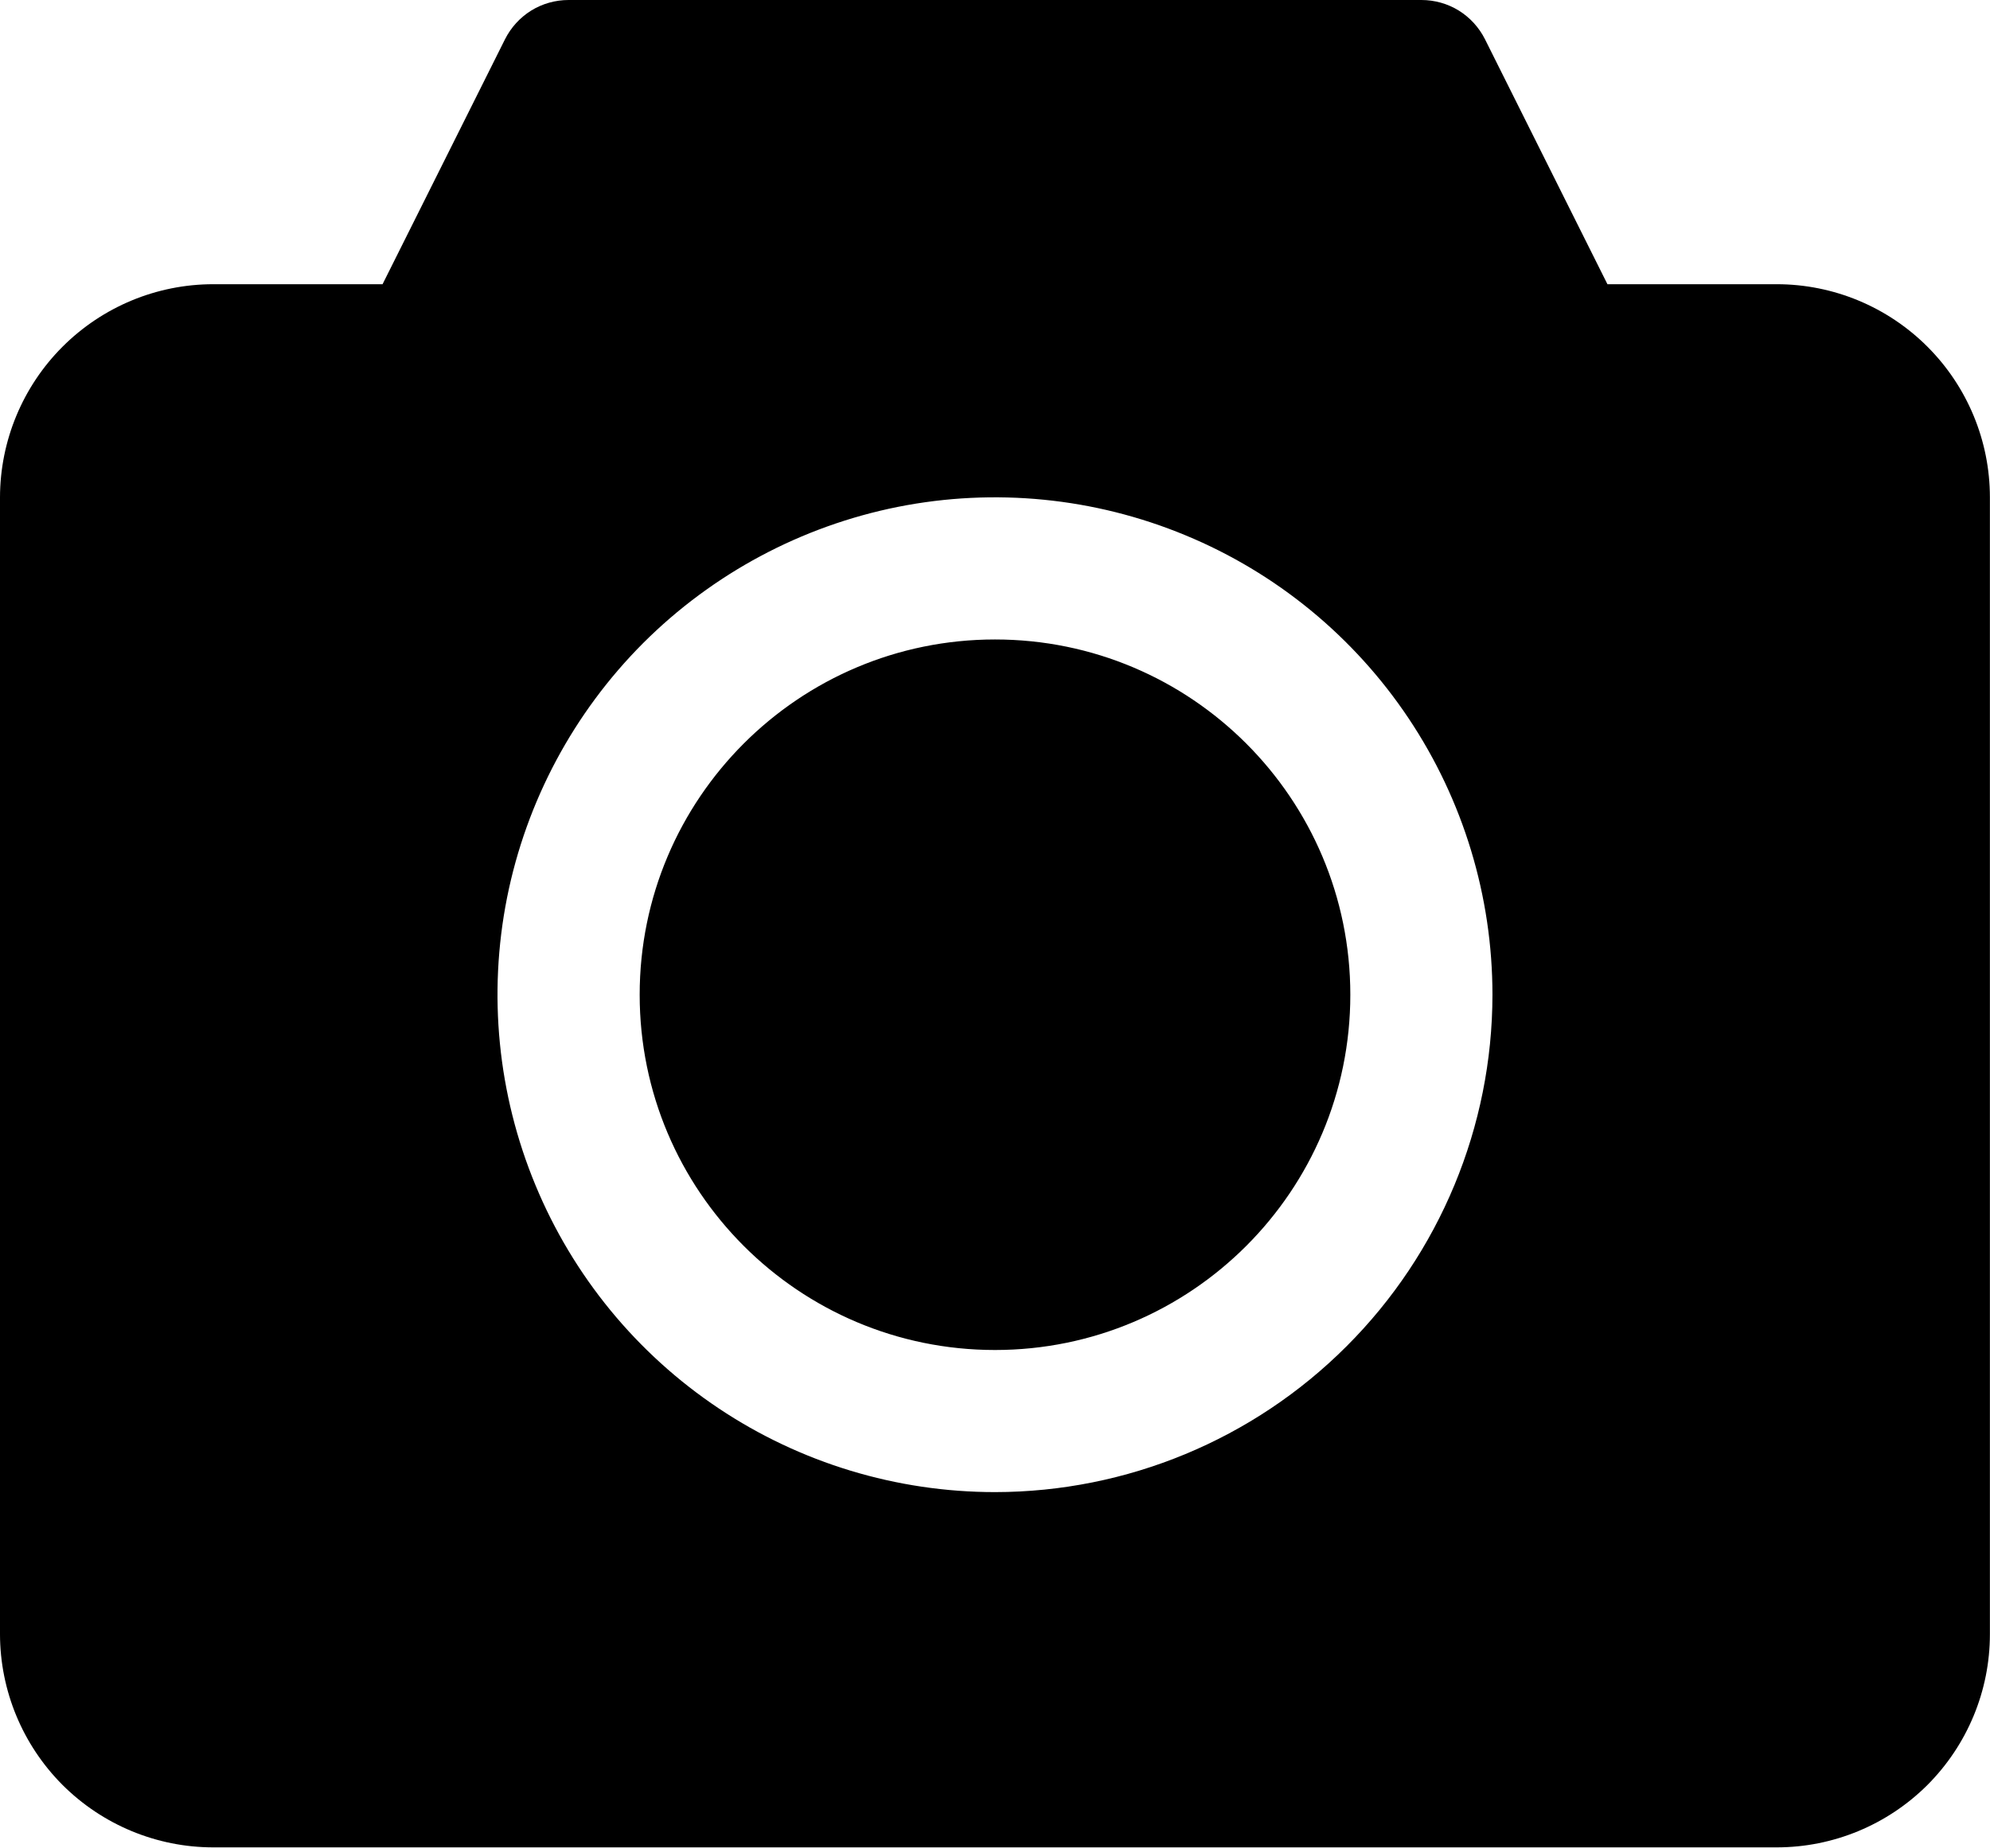
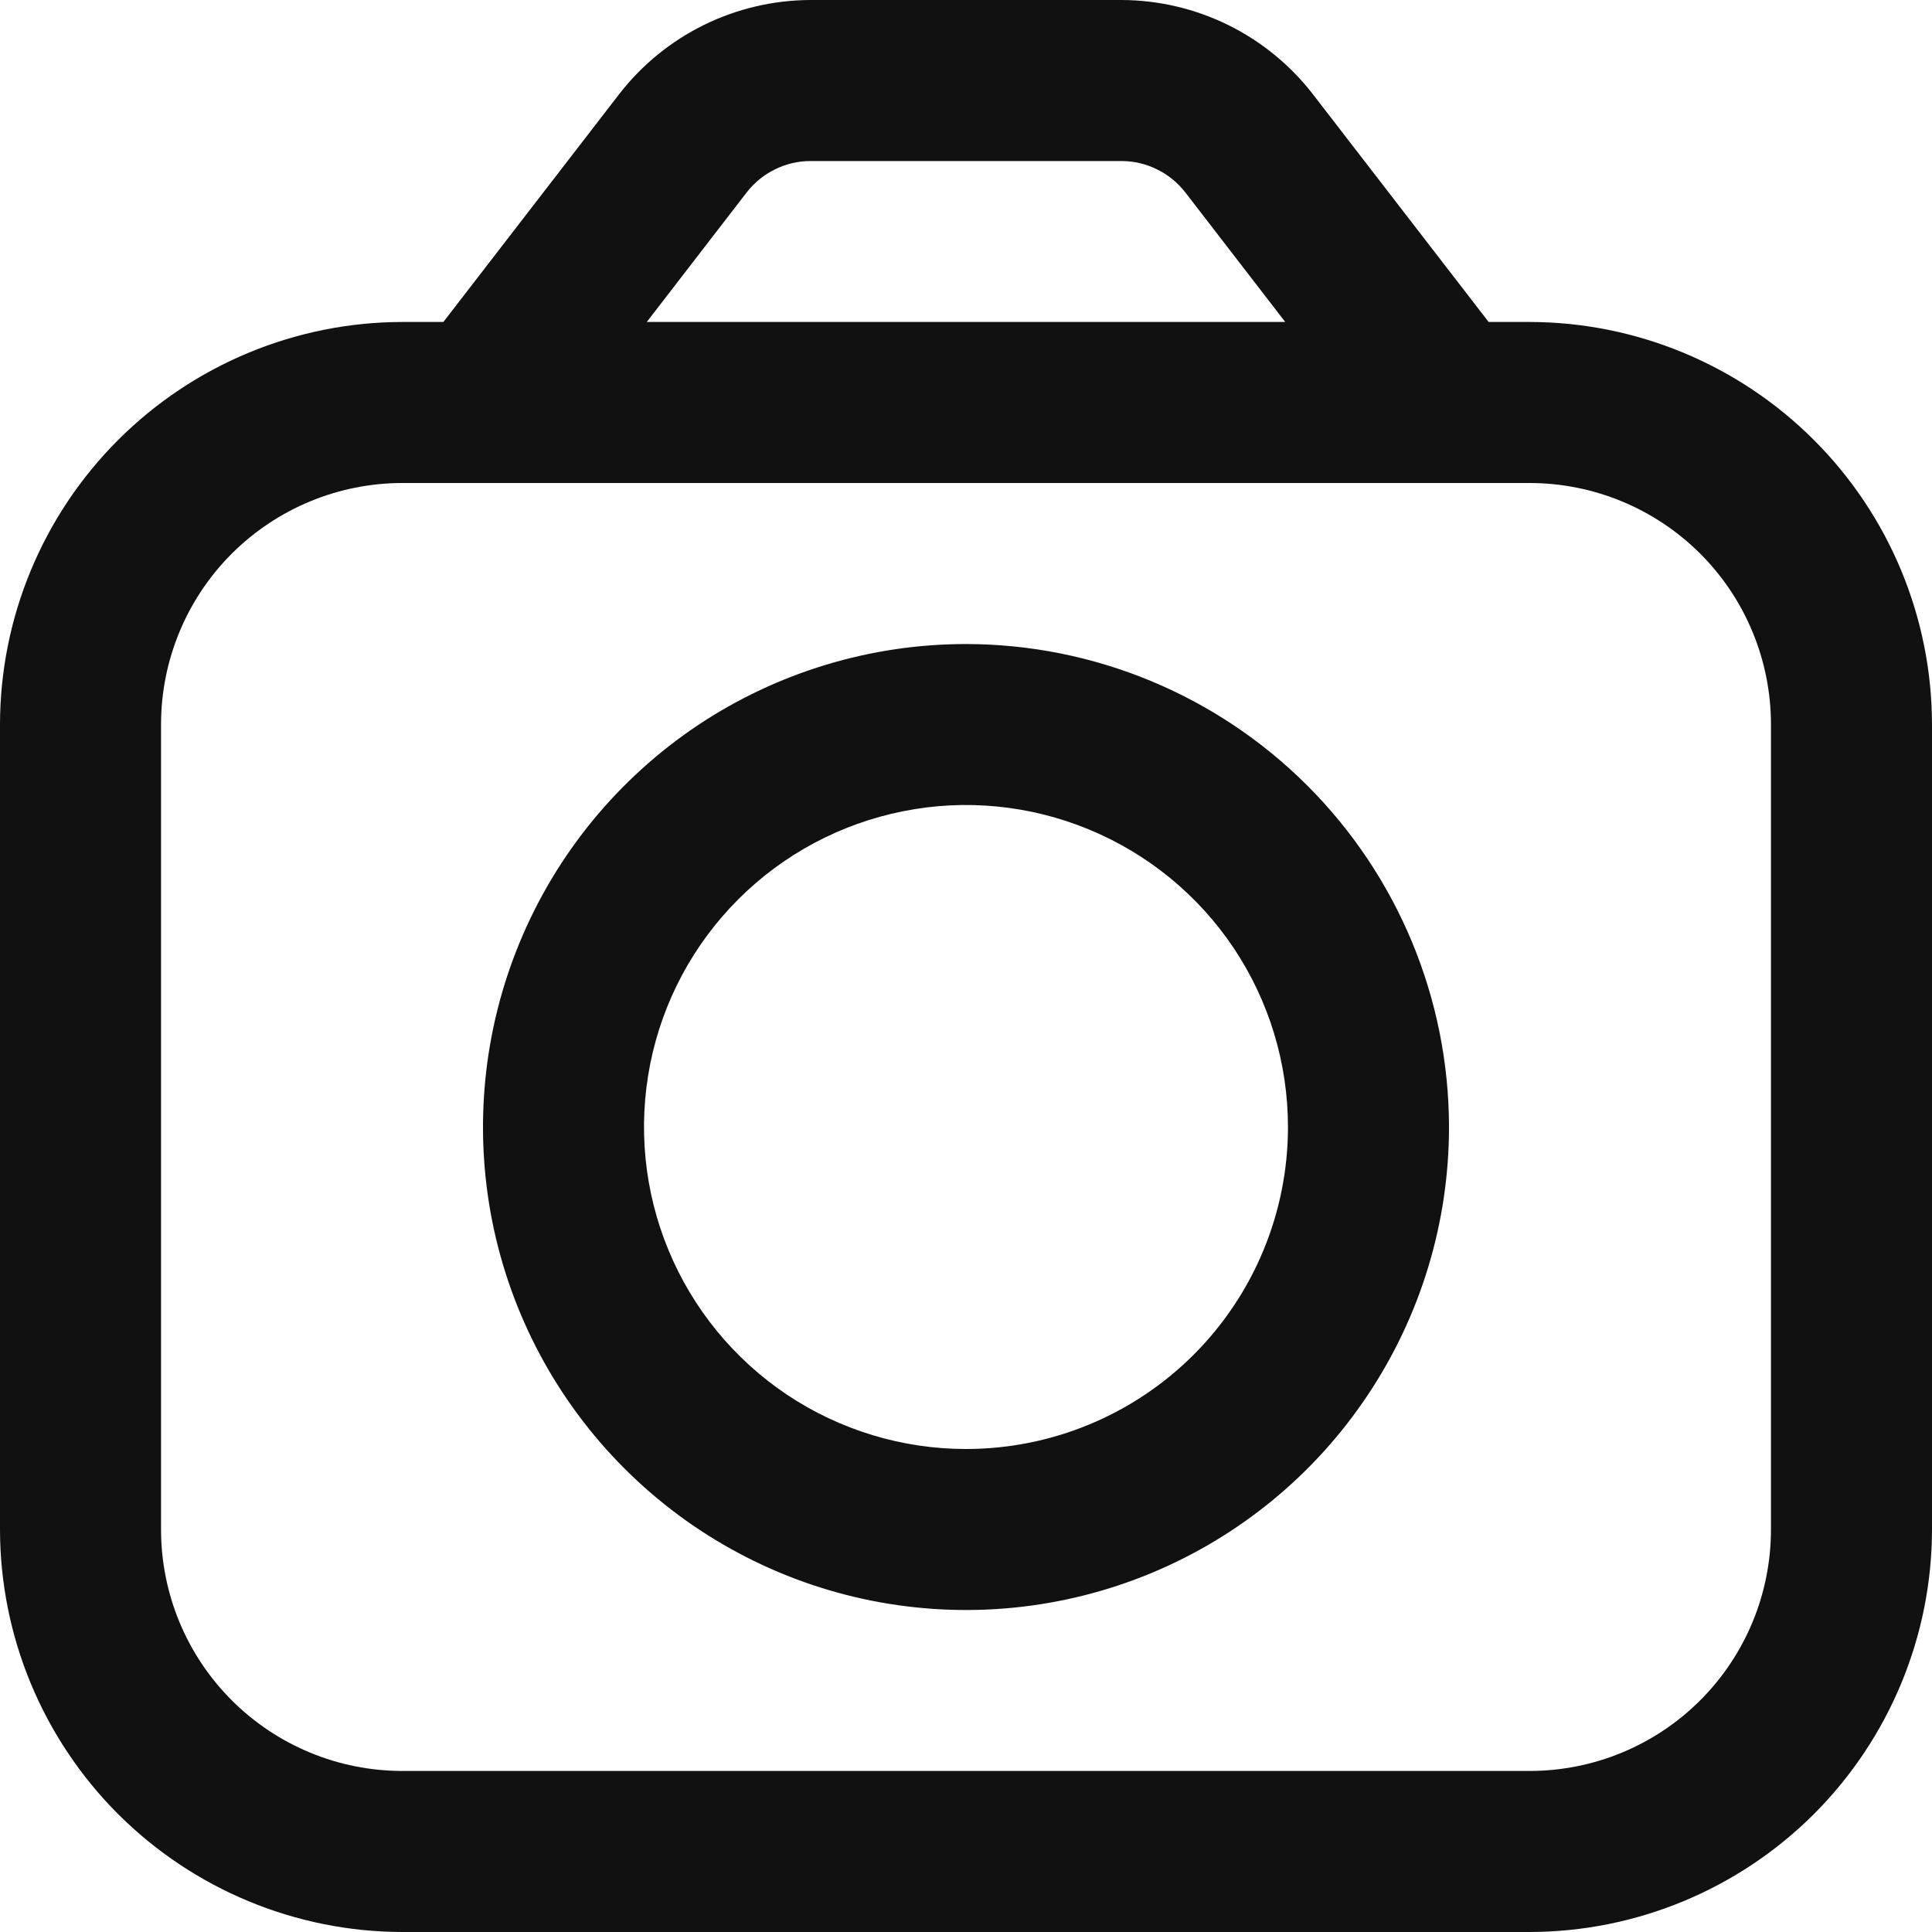
- <svg xmlns="http://www.w3.org/2000/svg" viewBox="9.625 6.867 20.75 19.267" width="20.75" height="19.267" fill="none">
-   <path id="相机图标" d="M26.386 9.831L28.151 9.831C28.741 9.831 29.306 10.066 29.723 10.483C30.139 10.899 30.374 11.464 30.374 12.054L30.374 23.91C30.374 24.5 30.139 25.065 29.723 25.482C29.306 25.898 28.741 26.133 28.151 26.133L11.849 26.133C11.259 26.133 10.694 25.898 10.277 25.482C9.861 25.065 9.626 24.5 9.625 23.91L9.625 12.054C9.626 11.464 9.861 10.899 10.277 10.483C10.694 10.066 11.259 9.831 11.849 9.831L13.614 9.831L14.891 7.276C14.953 7.153 15.047 7.05 15.164 6.977C15.281 6.905 15.416 6.867 15.554 6.867L24.446 6.867C24.584 6.867 24.719 6.905 24.836 6.977C24.953 7.05 25.047 7.153 25.109 7.276L26.386 9.831ZM17.118 21.554C17.971 22.124 18.974 22.428 20 22.428C21.375 22.427 22.694 21.88 23.666 20.907C24.639 19.935 25.186 18.616 25.187 17.241C25.187 16.215 24.883 15.212 24.313 14.359C23.743 13.506 22.933 12.841 21.985 12.449C21.037 12.056 19.994 11.953 18.988 12.153C17.982 12.354 17.058 12.848 16.332 13.573C15.607 14.299 15.113 15.223 14.912 16.229C14.712 17.235 14.815 18.278 15.208 19.226C15.6 20.174 16.265 20.984 17.118 21.554ZM23.705 17.241C23.705 19.287 22.046 20.946 20 20.946C17.954 20.946 16.295 19.287 16.295 17.241C16.295 15.195 17.954 13.536 20 13.536C22.046 13.536 23.705 15.195 23.705 17.241Z" fill="rgb(0,0,0)" fill-rule="evenodd" />
+ <svg xmlns="http://www.w3.org/2000/svg" viewBox="0 0 17.6 17.6" width="17.6" height="17.6" fill="none" customFrame="#000000">
+   <path id="合并" d="M13.561 2.933L13.933 2.933C14.905 2.934 15.837 3.321 16.525 4.009C17.212 4.696 17.599 5.628 17.6 6.6L17.6 13.933C17.599 14.905 17.212 15.837 16.525 16.525C15.837 17.212 14.905 17.599 13.933 17.6L3.667 17.6C2.695 17.599 1.763 17.212 1.075 16.525C0.388 15.837 0.001 14.905 -3.05176e-05 13.933L-3.05176e-05 6.6C0.001 5.628 0.388 4.696 1.075 4.009C1.763 3.321 2.695 2.934 3.667 2.933L4.039 2.933L5.641 0.857C5.847 0.591 6.111 0.376 6.413 0.227C6.715 0.079 7.047 0.001 7.383 0L10.217 0C10.553 0.001 10.885 0.079 11.187 0.227C11.489 0.376 11.753 0.591 11.959 0.857L13.561 2.933ZM7.06 1.543C6.959 1.592 6.871 1.664 6.802 1.753L5.892 2.933L11.708 2.933L10.798 1.753C10.729 1.664 10.641 1.592 10.54 1.543C10.44 1.493 10.329 1.467 10.217 1.467L7.383 1.467C7.271 1.467 7.16 1.493 7.06 1.543ZM15.489 15.489C15.902 15.076 16.133 14.517 16.133 13.933L16.133 6.6C16.133 6.017 15.902 5.457 15.489 5.044C15.076 4.632 14.517 4.4 13.933 4.4L3.667 4.4C3.083 4.4 2.524 4.632 2.111 5.044C1.698 5.457 1.467 6.017 1.467 6.6L1.467 13.933C1.467 14.517 1.698 15.076 2.111 15.489C2.524 15.902 3.083 16.133 3.667 16.133L13.933 16.133C14.517 16.133 15.076 15.902 15.489 15.489ZM6.355 6.608C7.079 6.125 7.93 5.867 8.8 5.867C9.966 5.868 11.085 6.332 11.91 7.157C12.735 7.982 13.199 9.1 13.2 10.267C13.2 11.137 12.942 11.988 12.458 12.711C11.975 13.435 11.288 13.999 10.484 14.332C9.68 14.665 8.795 14.752 7.941 14.582C7.088 14.412 6.304 13.993 5.689 13.378C5.073 12.762 4.654 11.979 4.484 11.125C4.315 10.271 4.402 9.387 4.735 8.583C5.068 7.779 5.632 7.092 6.355 6.608ZM7.17 12.706C7.653 13.028 8.22 13.2 8.8 13.2C9.578 13.2 10.324 12.891 10.874 12.341C11.424 11.791 11.733 11.045 11.733 10.267C11.733 9.686 11.561 9.119 11.239 8.637C10.917 8.155 10.458 7.779 9.922 7.557C9.386 7.335 8.797 7.276 8.228 7.39C7.659 7.503 7.136 7.782 6.726 8.192C6.315 8.603 6.036 9.125 5.923 9.694C5.81 10.263 5.868 10.853 6.09 11.389C6.312 11.925 6.688 12.383 7.17 12.706Z" fill="rgb(17,17,17)" fill-rule="evenodd" />
</svg>
